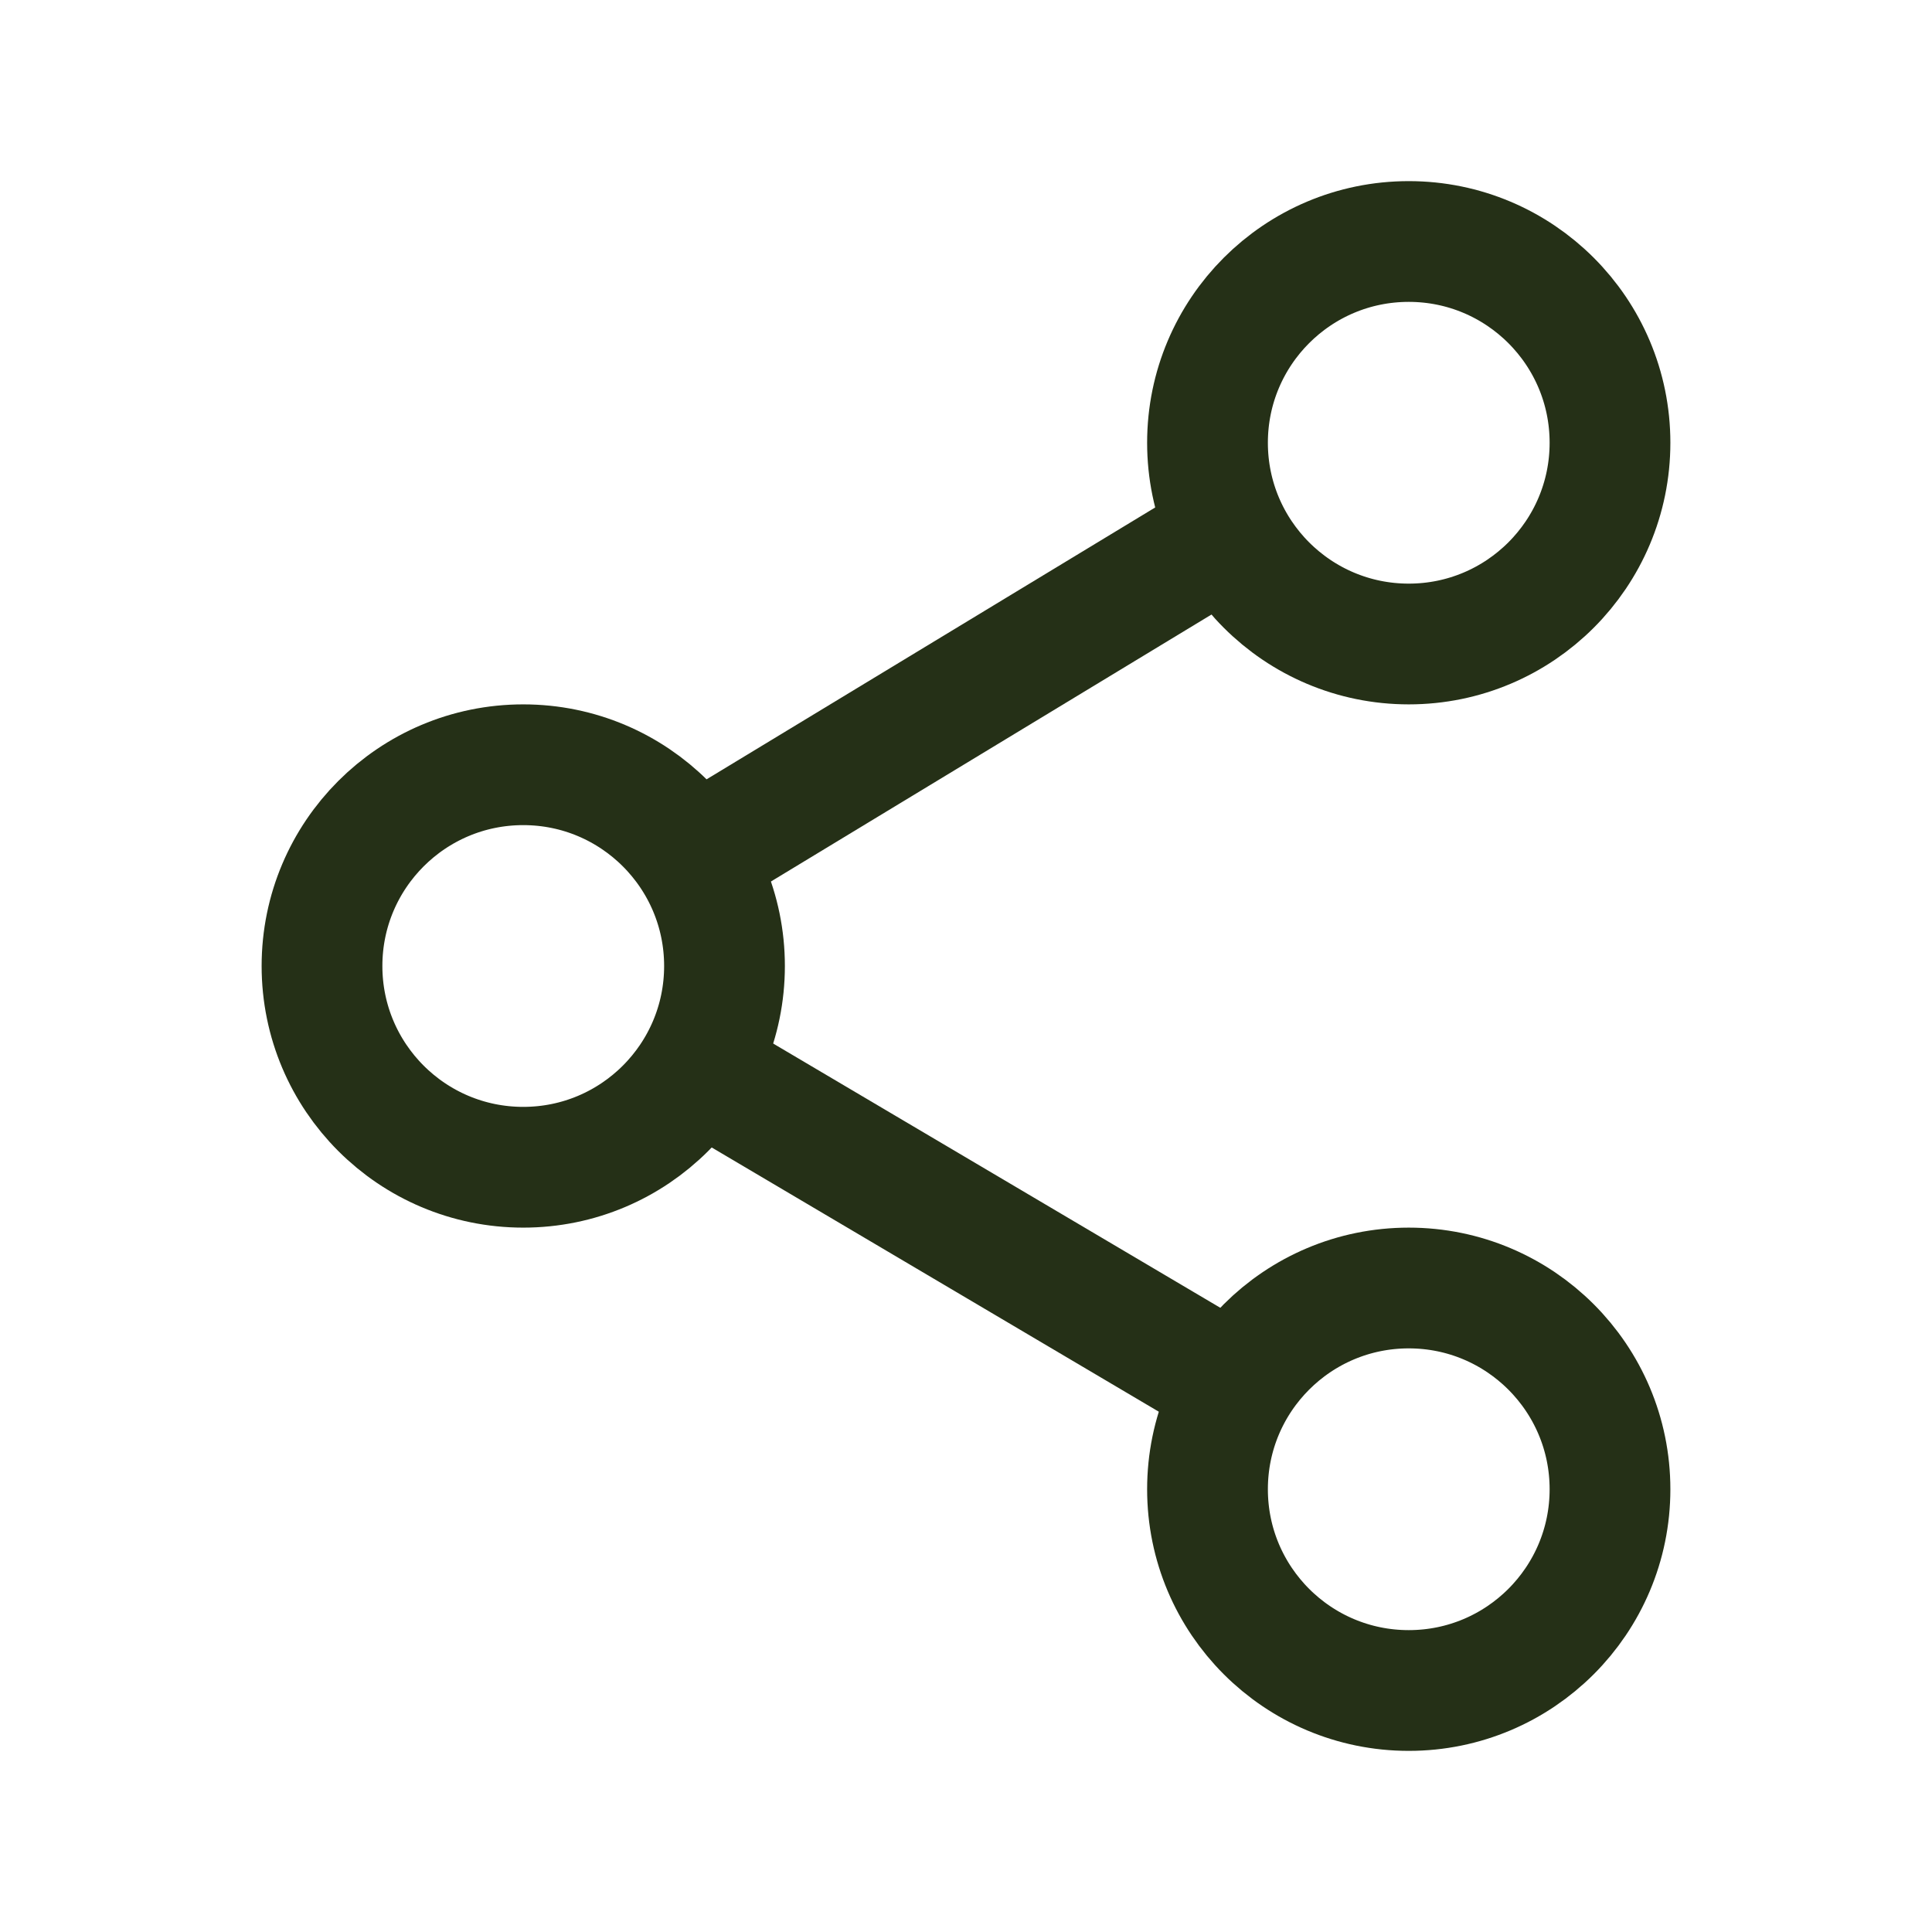
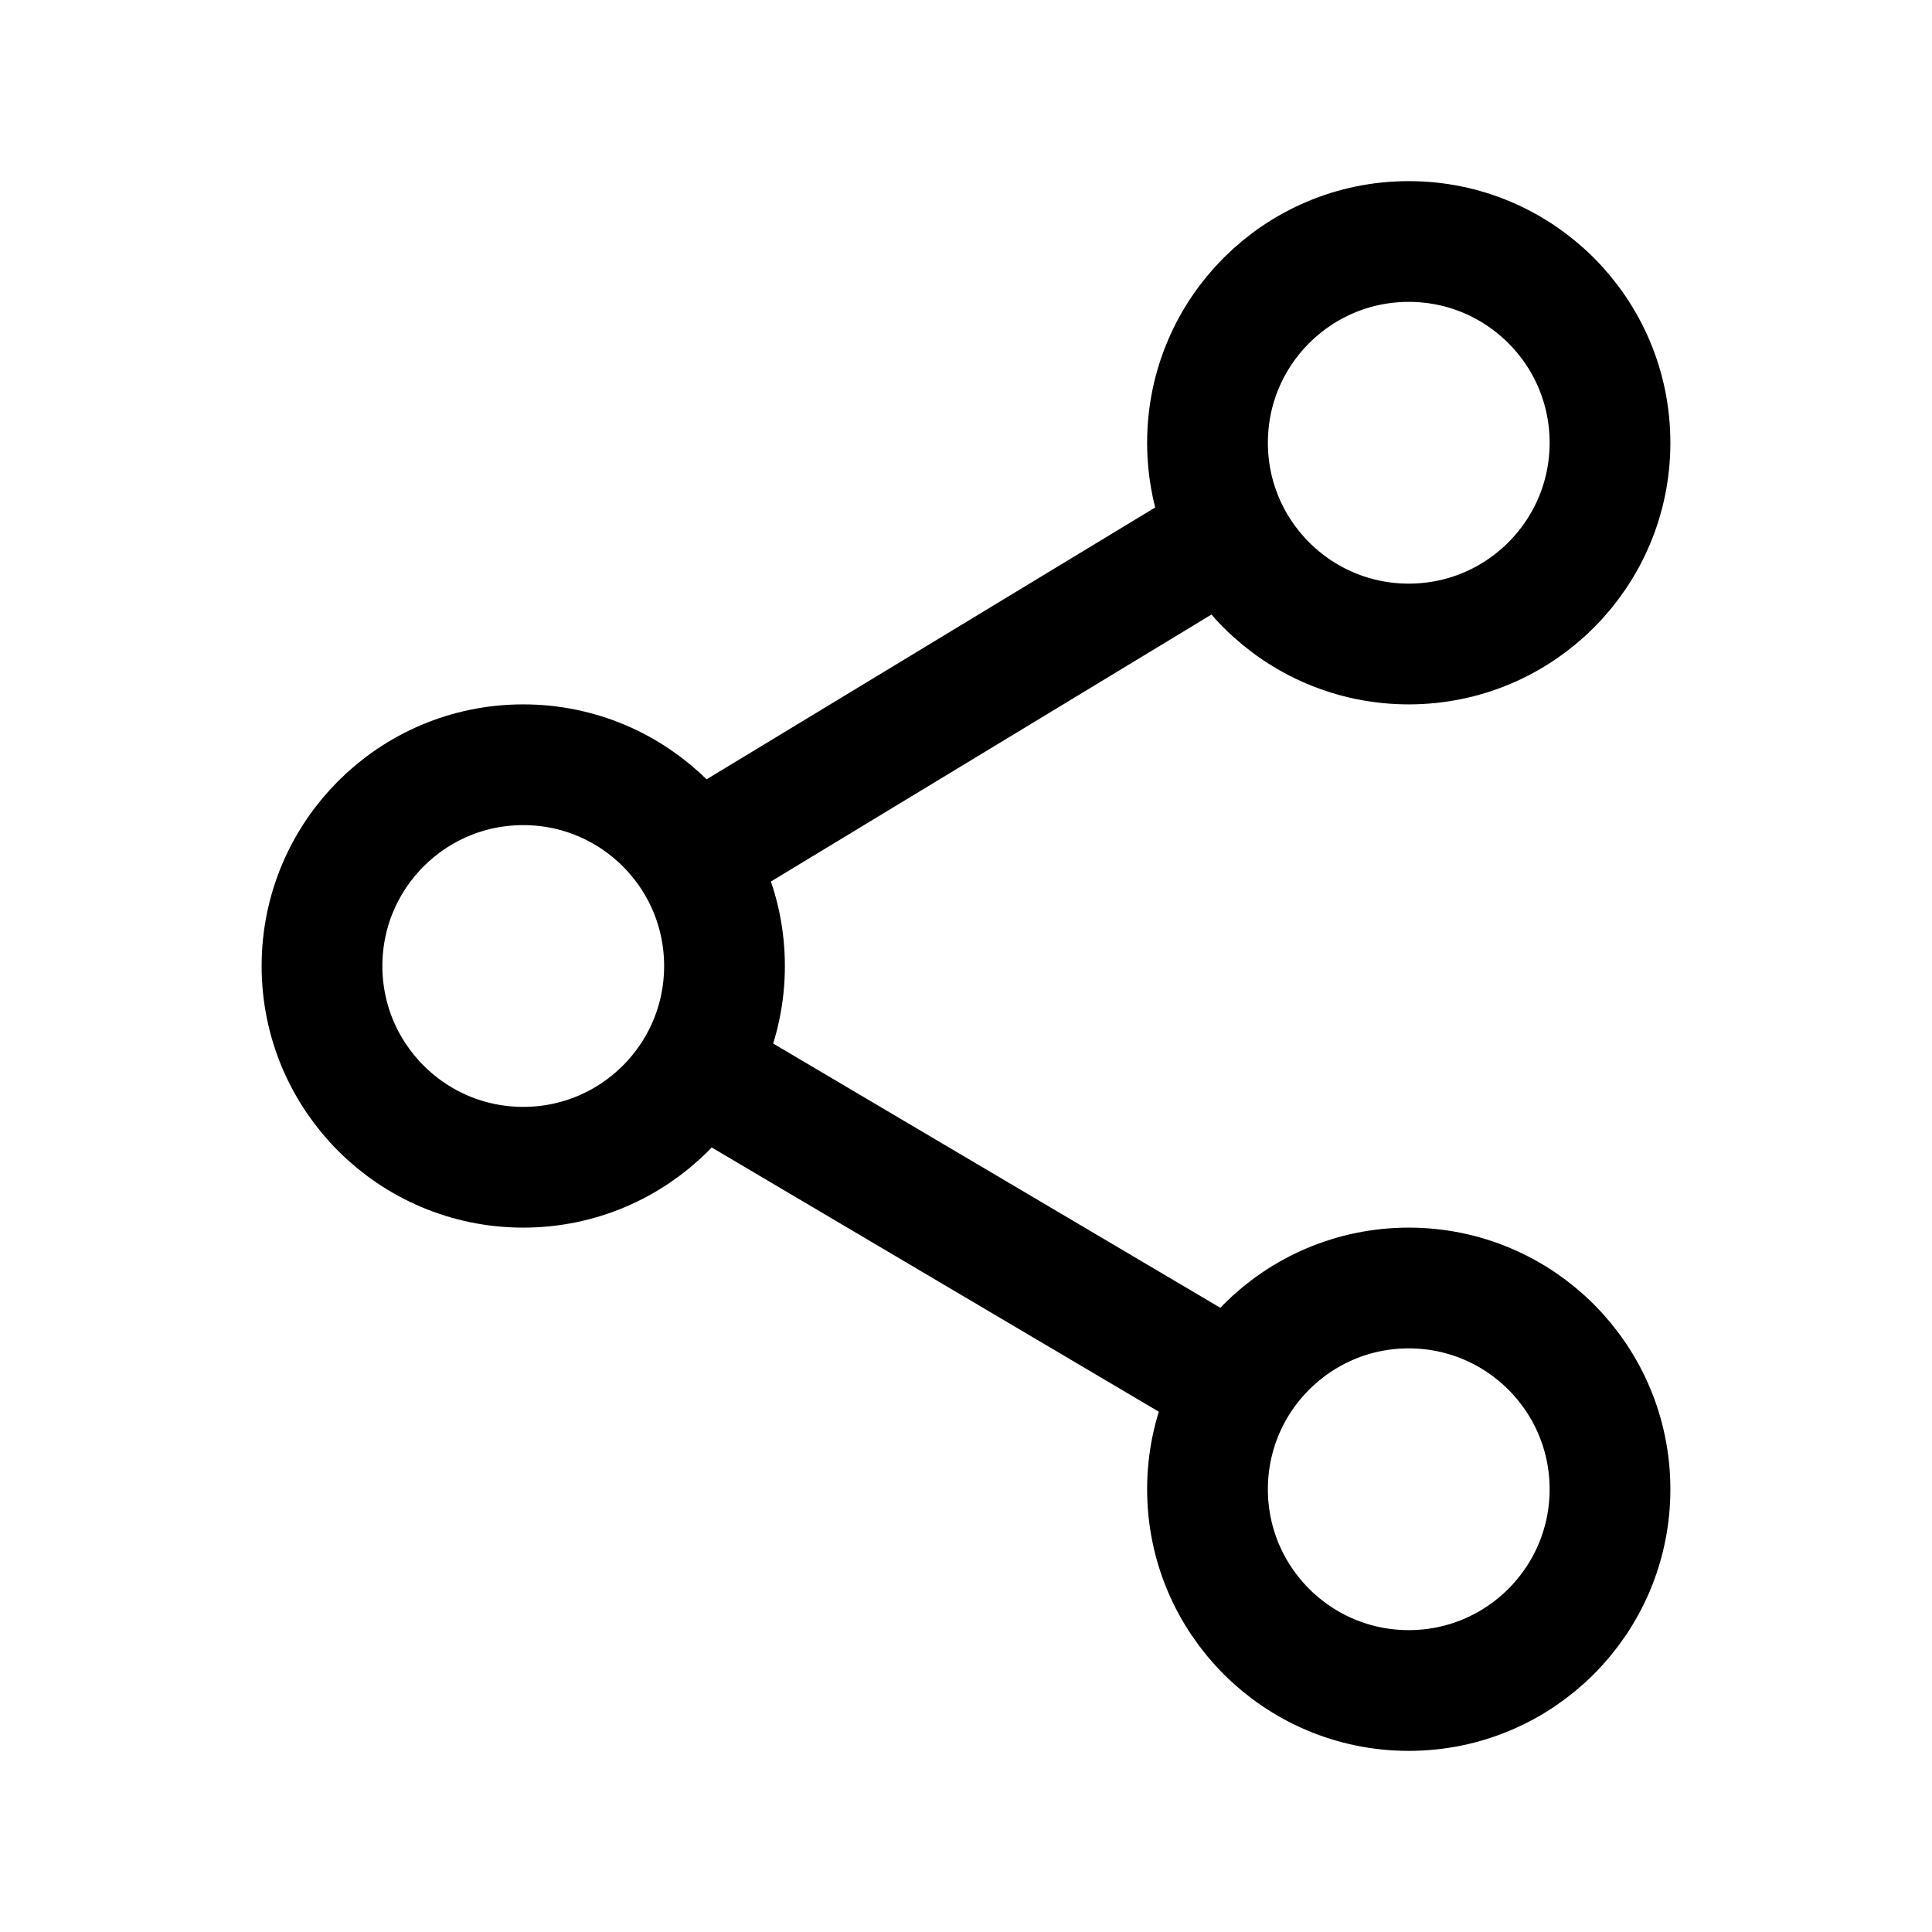
<svg xmlns="http://www.w3.org/2000/svg" width="24" height="24" fill="none" viewBox="0 0 24 24">
  <g class="share">
    <g class="share">
-       <path stroke="#253017" stroke-linejoin="round" stroke-width="1.5" d="M17.5 8a2.5 2.5 0 1 0 0-5 2.5 2.5 0 0 0 0 5Zm-11 6.5a2.5 2.5 0 1 0 0-5 2.5 2.5 0 0 0 0 5Z" class="Vector" />
-       <path stroke="#253017" stroke-linecap="round" stroke-linejoin="round" stroke-width="1.5" d="m15 6.787-6.33 3.836m0 2.659 6.67 3.942" class="Vector" />
-       <path stroke="#253017" stroke-linejoin="round" stroke-width="1.5" d="M17.5 16a2.5 2.5 0 1 1 0 5 2.5 2.5 0 0 1 0-5Z" class="Vector" />
+       <path stroke="currentColor" stroke-linejoin="round" stroke-width="1.5" d="M17.5 8a2.5 2.5 0 1 0 0-5 2.5 2.5 0 0 0 0 5Zm-11 6.5a2.5 2.5 0 1 0 0-5 2.5 2.5 0 0 0 0 5Z" class="Vector" />
+       <path stroke="currentColor" stroke-linecap="round" stroke-linejoin="round" stroke-width="1.5" d="m15 6.787-6.33 3.836m0 2.659 6.67 3.942" class="Vector" />
+       <path stroke="currentColor" stroke-linejoin="round" stroke-width="1.5" d="M17.5 16a2.5 2.5 0 1 1 0 5 2.5 2.5 0 0 1 0-5Z" class="Vector" />
    </g>
  </g>
</svg>
